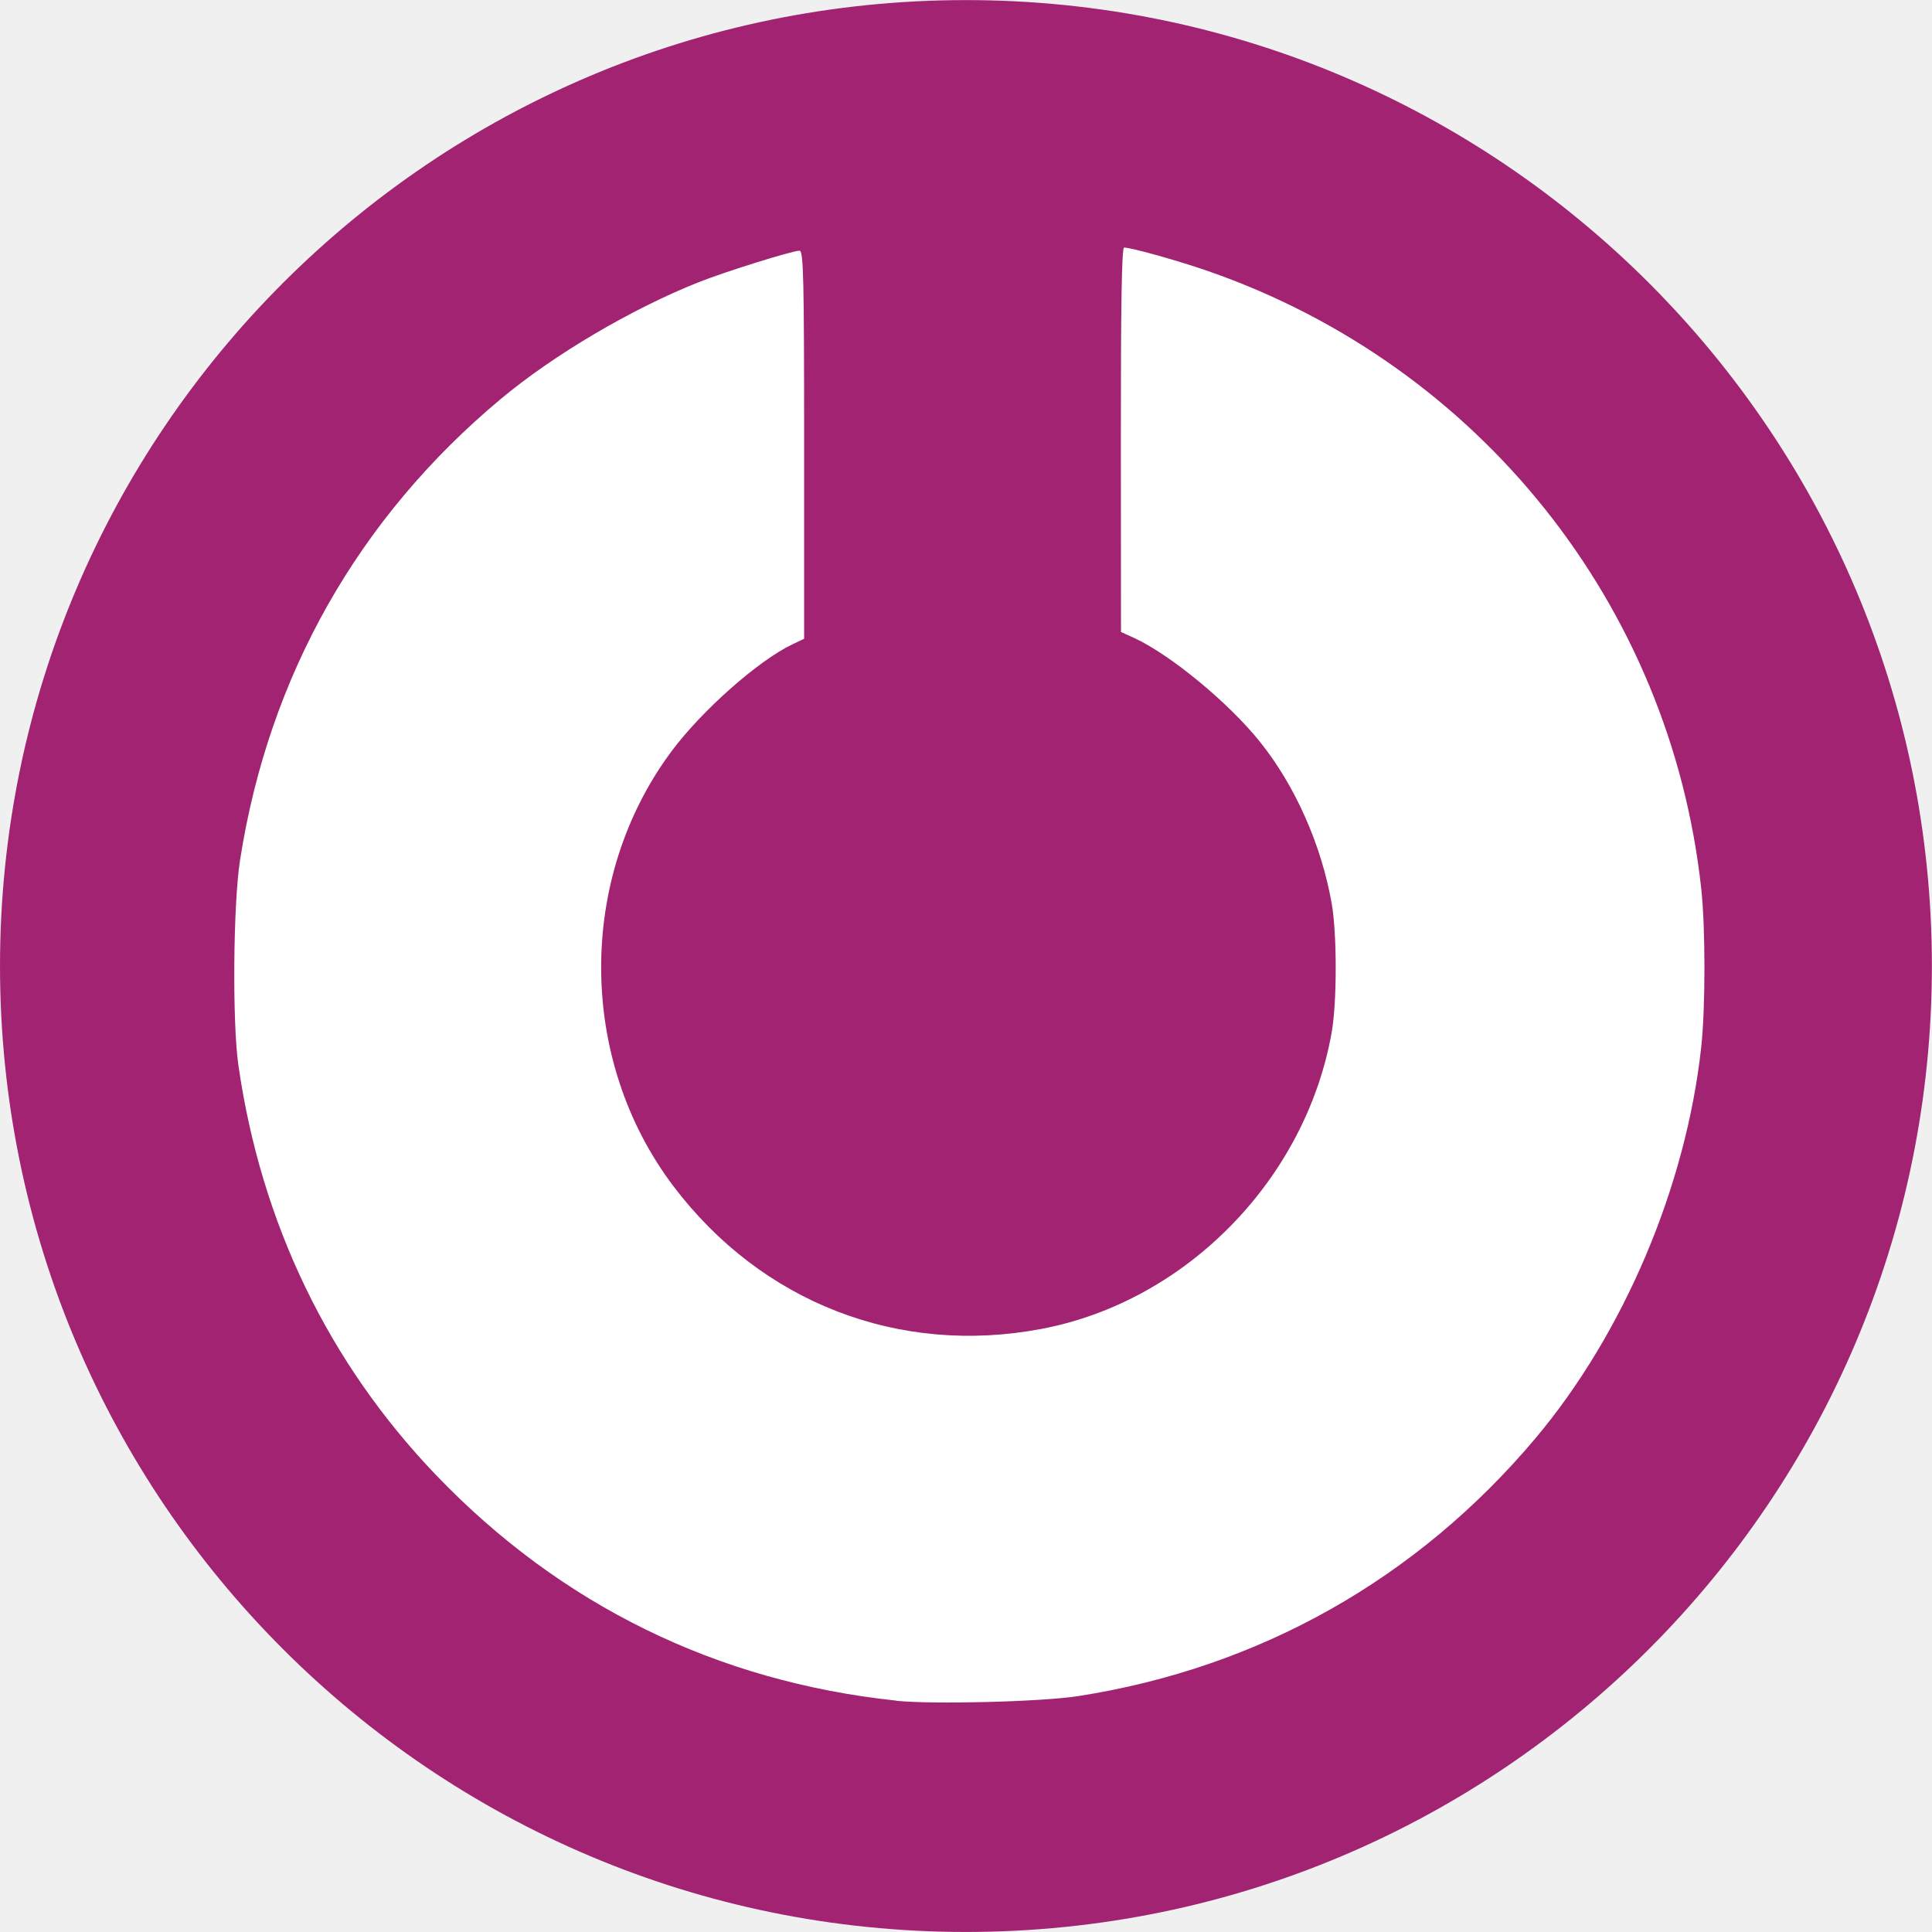
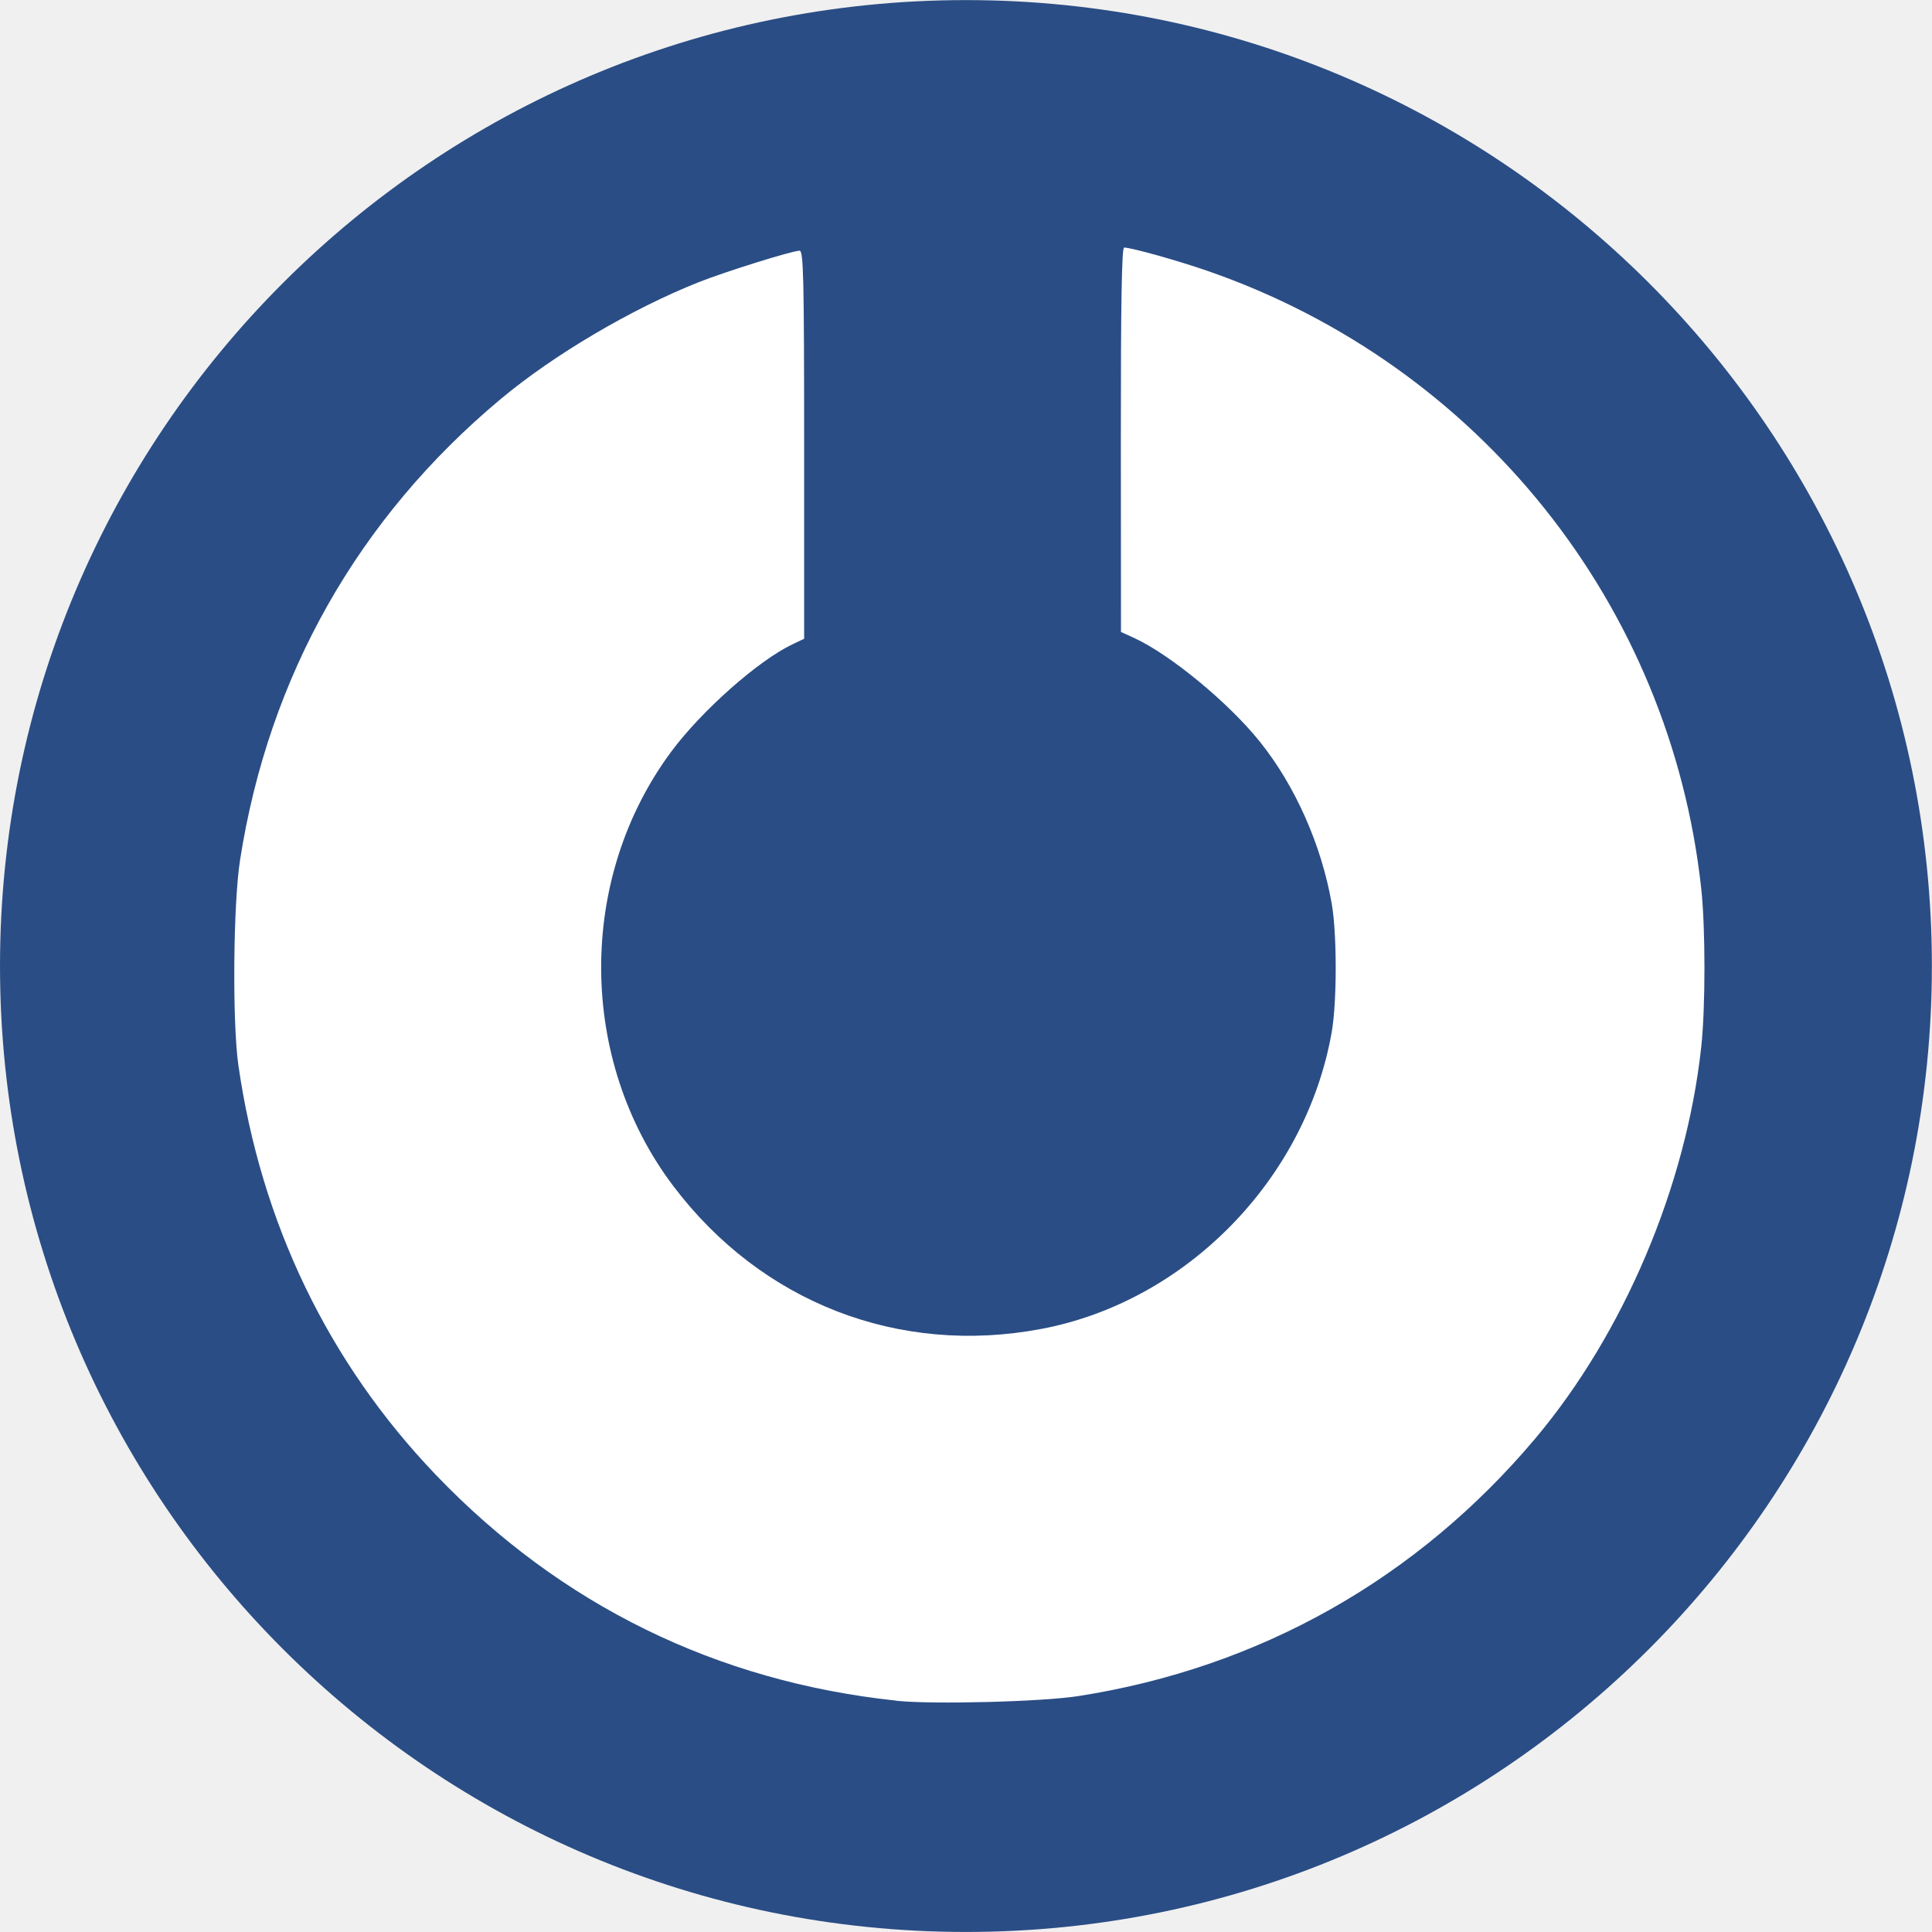
<svg xmlns="http://www.w3.org/2000/svg" width="14.817mm" height="14.817mm" viewBox="0 0 14.817 14.817" version="1.1" id="svg5">
  <defs id="defs2" />
  <g id="layer4" style="display:inline" transform="translate(-64.87891,-47.1043)">
-     <circle style="fill:#a12371;fill-opacity:1;stroke-width:0.327" id="path12778" cx="72.287" cy="54.513" r="7.408" />
+     <circle style="fill:#2a4d85;fill-opacity:1;stroke-width:0.327" id="path12778" cx="72.287" cy="54.513" r="7.408" />
  </g>
  <g id="layer1" style="display:inline" transform="translate(-64.87891,-47.1043)">
    <path style="fill:#ffffff;fill-opacity:1;stroke-width:0.024" d="m 71.753,60.147 c -1.377,-0.146 -2.574,-0.733 -3.53,-1.73 -0.825,-0.861 -1.342,-1.932 -1.516,-3.144 -0.047,-0.329 -0.04,-1.235 0.013,-1.573 0.22,-1.412 0.907,-2.625 2.002,-3.538 0.407,-0.339 0.999,-0.688 1.514,-0.893 0.204,-0.081 0.719,-0.242 0.775,-0.242 0.03,0 0.035,0.208 0.035,1.488 v 1.488 l -0.09,0.043 c -0.261,0.124 -0.694,0.507 -0.927,0.82 -0.725,0.974 -0.719,2.366 0.015,3.336 0.676,0.893 1.729,1.301 2.822,1.094 1.11,-0.21 2.027,-1.147 2.226,-2.275 0.041,-0.232 0.041,-0.754 2.06e-4,-0.987 -0.079,-0.449 -0.279,-0.902 -0.55,-1.24 -0.239,-0.299 -0.685,-0.667 -0.963,-0.796 L 73.476,51.951 73.475,50.477 c -4.67e-4,-1.043 0.007,-1.474 0.025,-1.474 0.056,0 0.413,0.1 0.646,0.181 2.078,0.723 3.543,2.559 3.78,4.734 0.033,0.3 0.033,0.917 0,1.217 -0.116,1.068 -0.594,2.195 -1.273,3.002 -0.907,1.077 -2.115,1.758 -3.504,1.975 -0.281,0.044 -1.117,0.065 -1.396,0.036 z" id="path339" />
  </g>
</svg>
